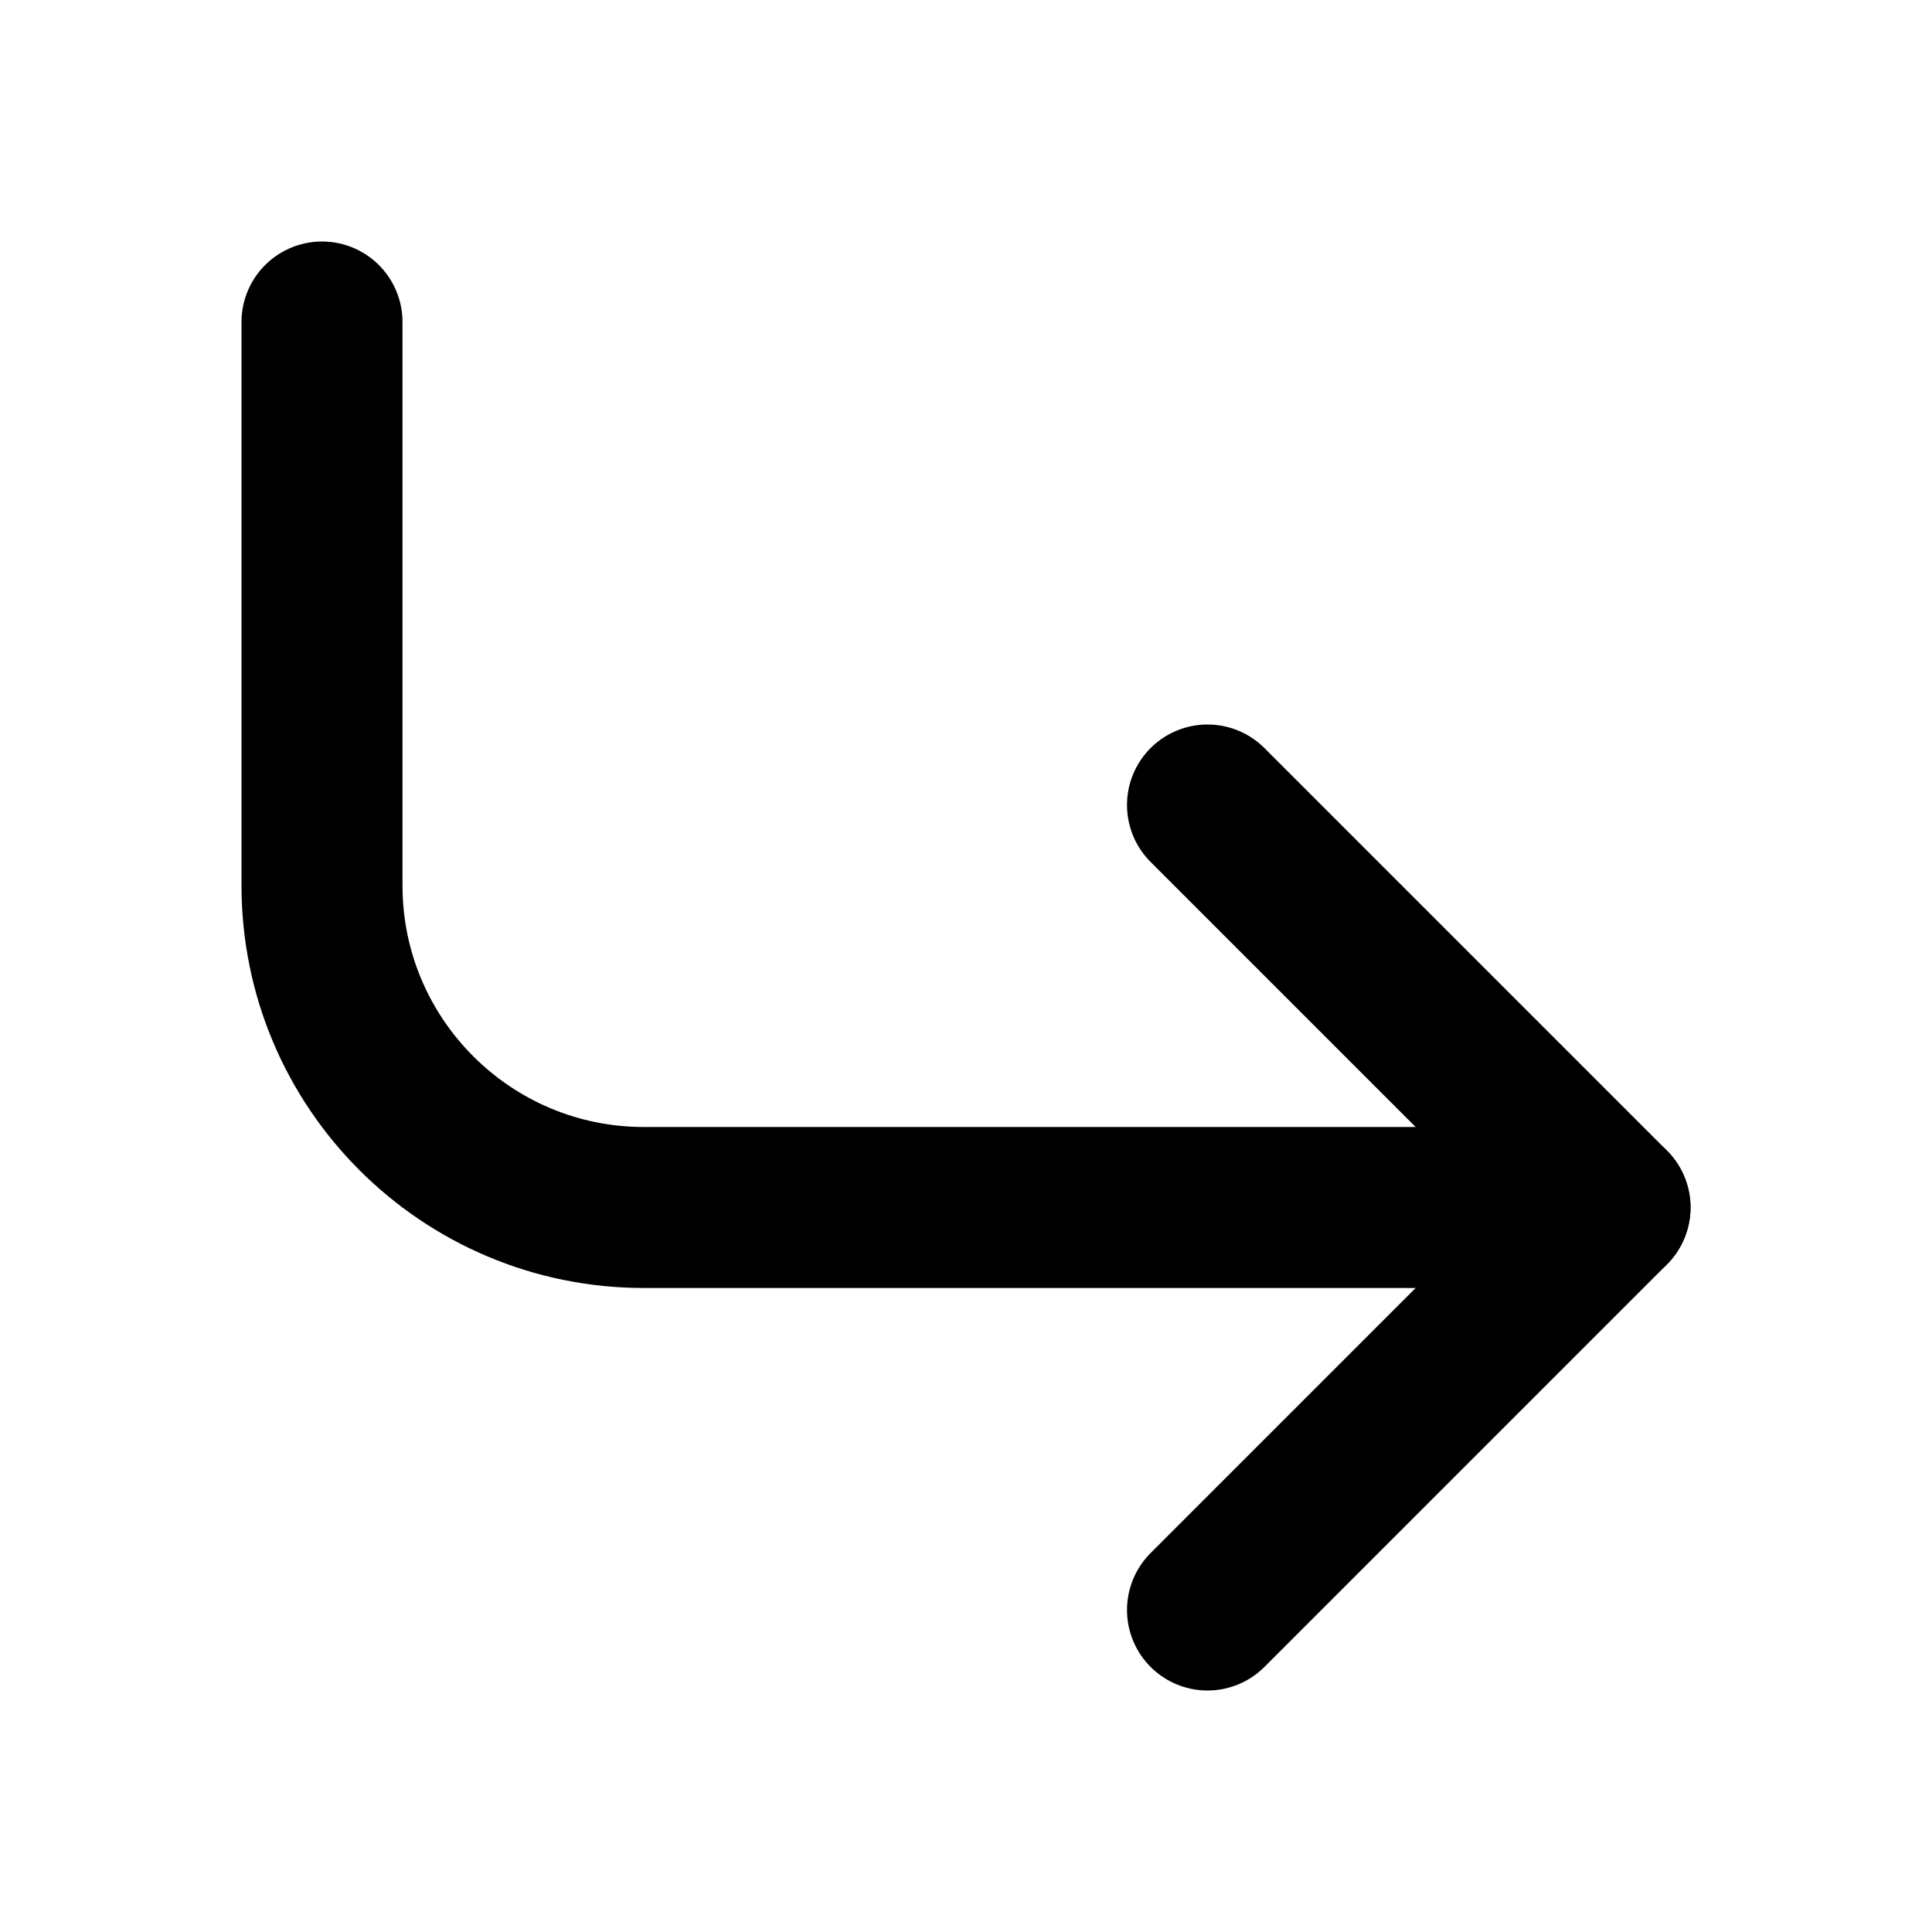
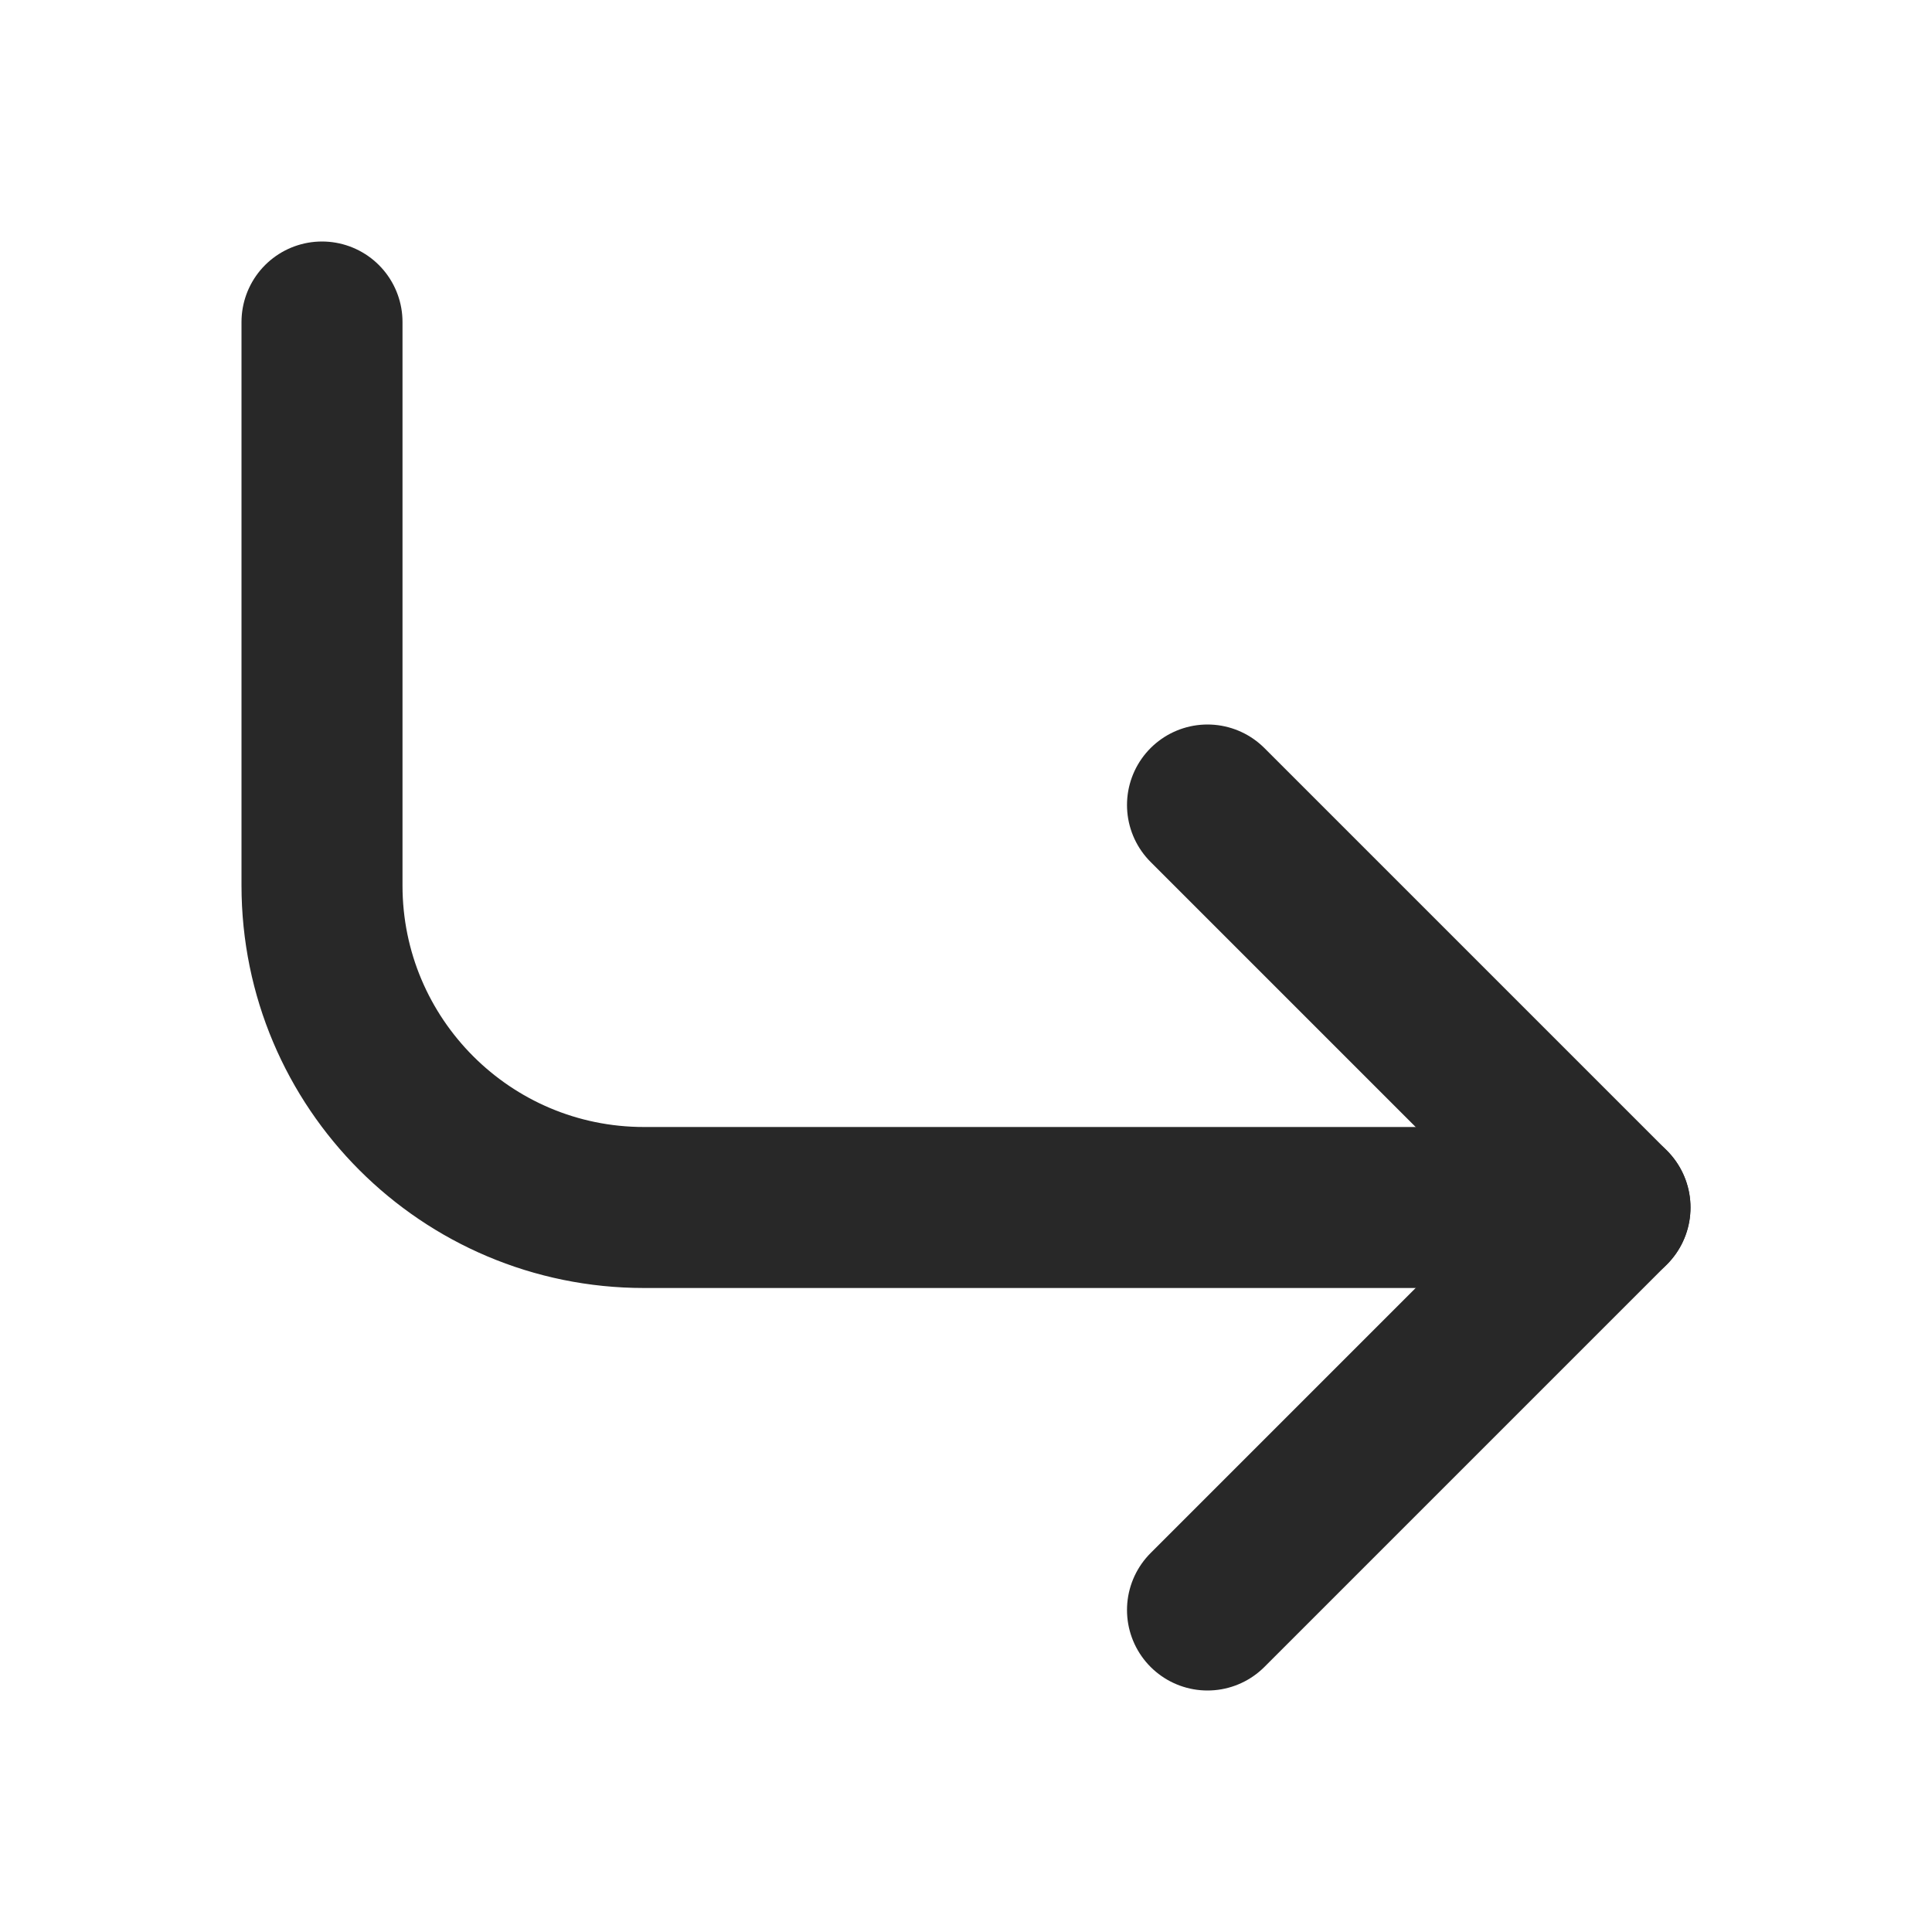
- <svg xmlns="http://www.w3.org/2000/svg" width="24" height="24" viewBox="0 0 24 24" fill="none" stroke="currentColor" stroke-width="2" stroke-linecap="round" stroke-linejoin="round" class="feather feather-corner-down-right">
+ <svg xmlns="http://www.w3.org/2000/svg" width="24" height="24" viewBox="0 0 24 24" fill="none" stroke="#282828" stroke-width="2" stroke-linecap="round" stroke-linejoin="round" class="feather feather-corner-down-right">
  <polyline points="15 10 20 15 15 20" />
  <path d="M4 4v7a4 4 0 0 0 4 4h12" />
</svg>
